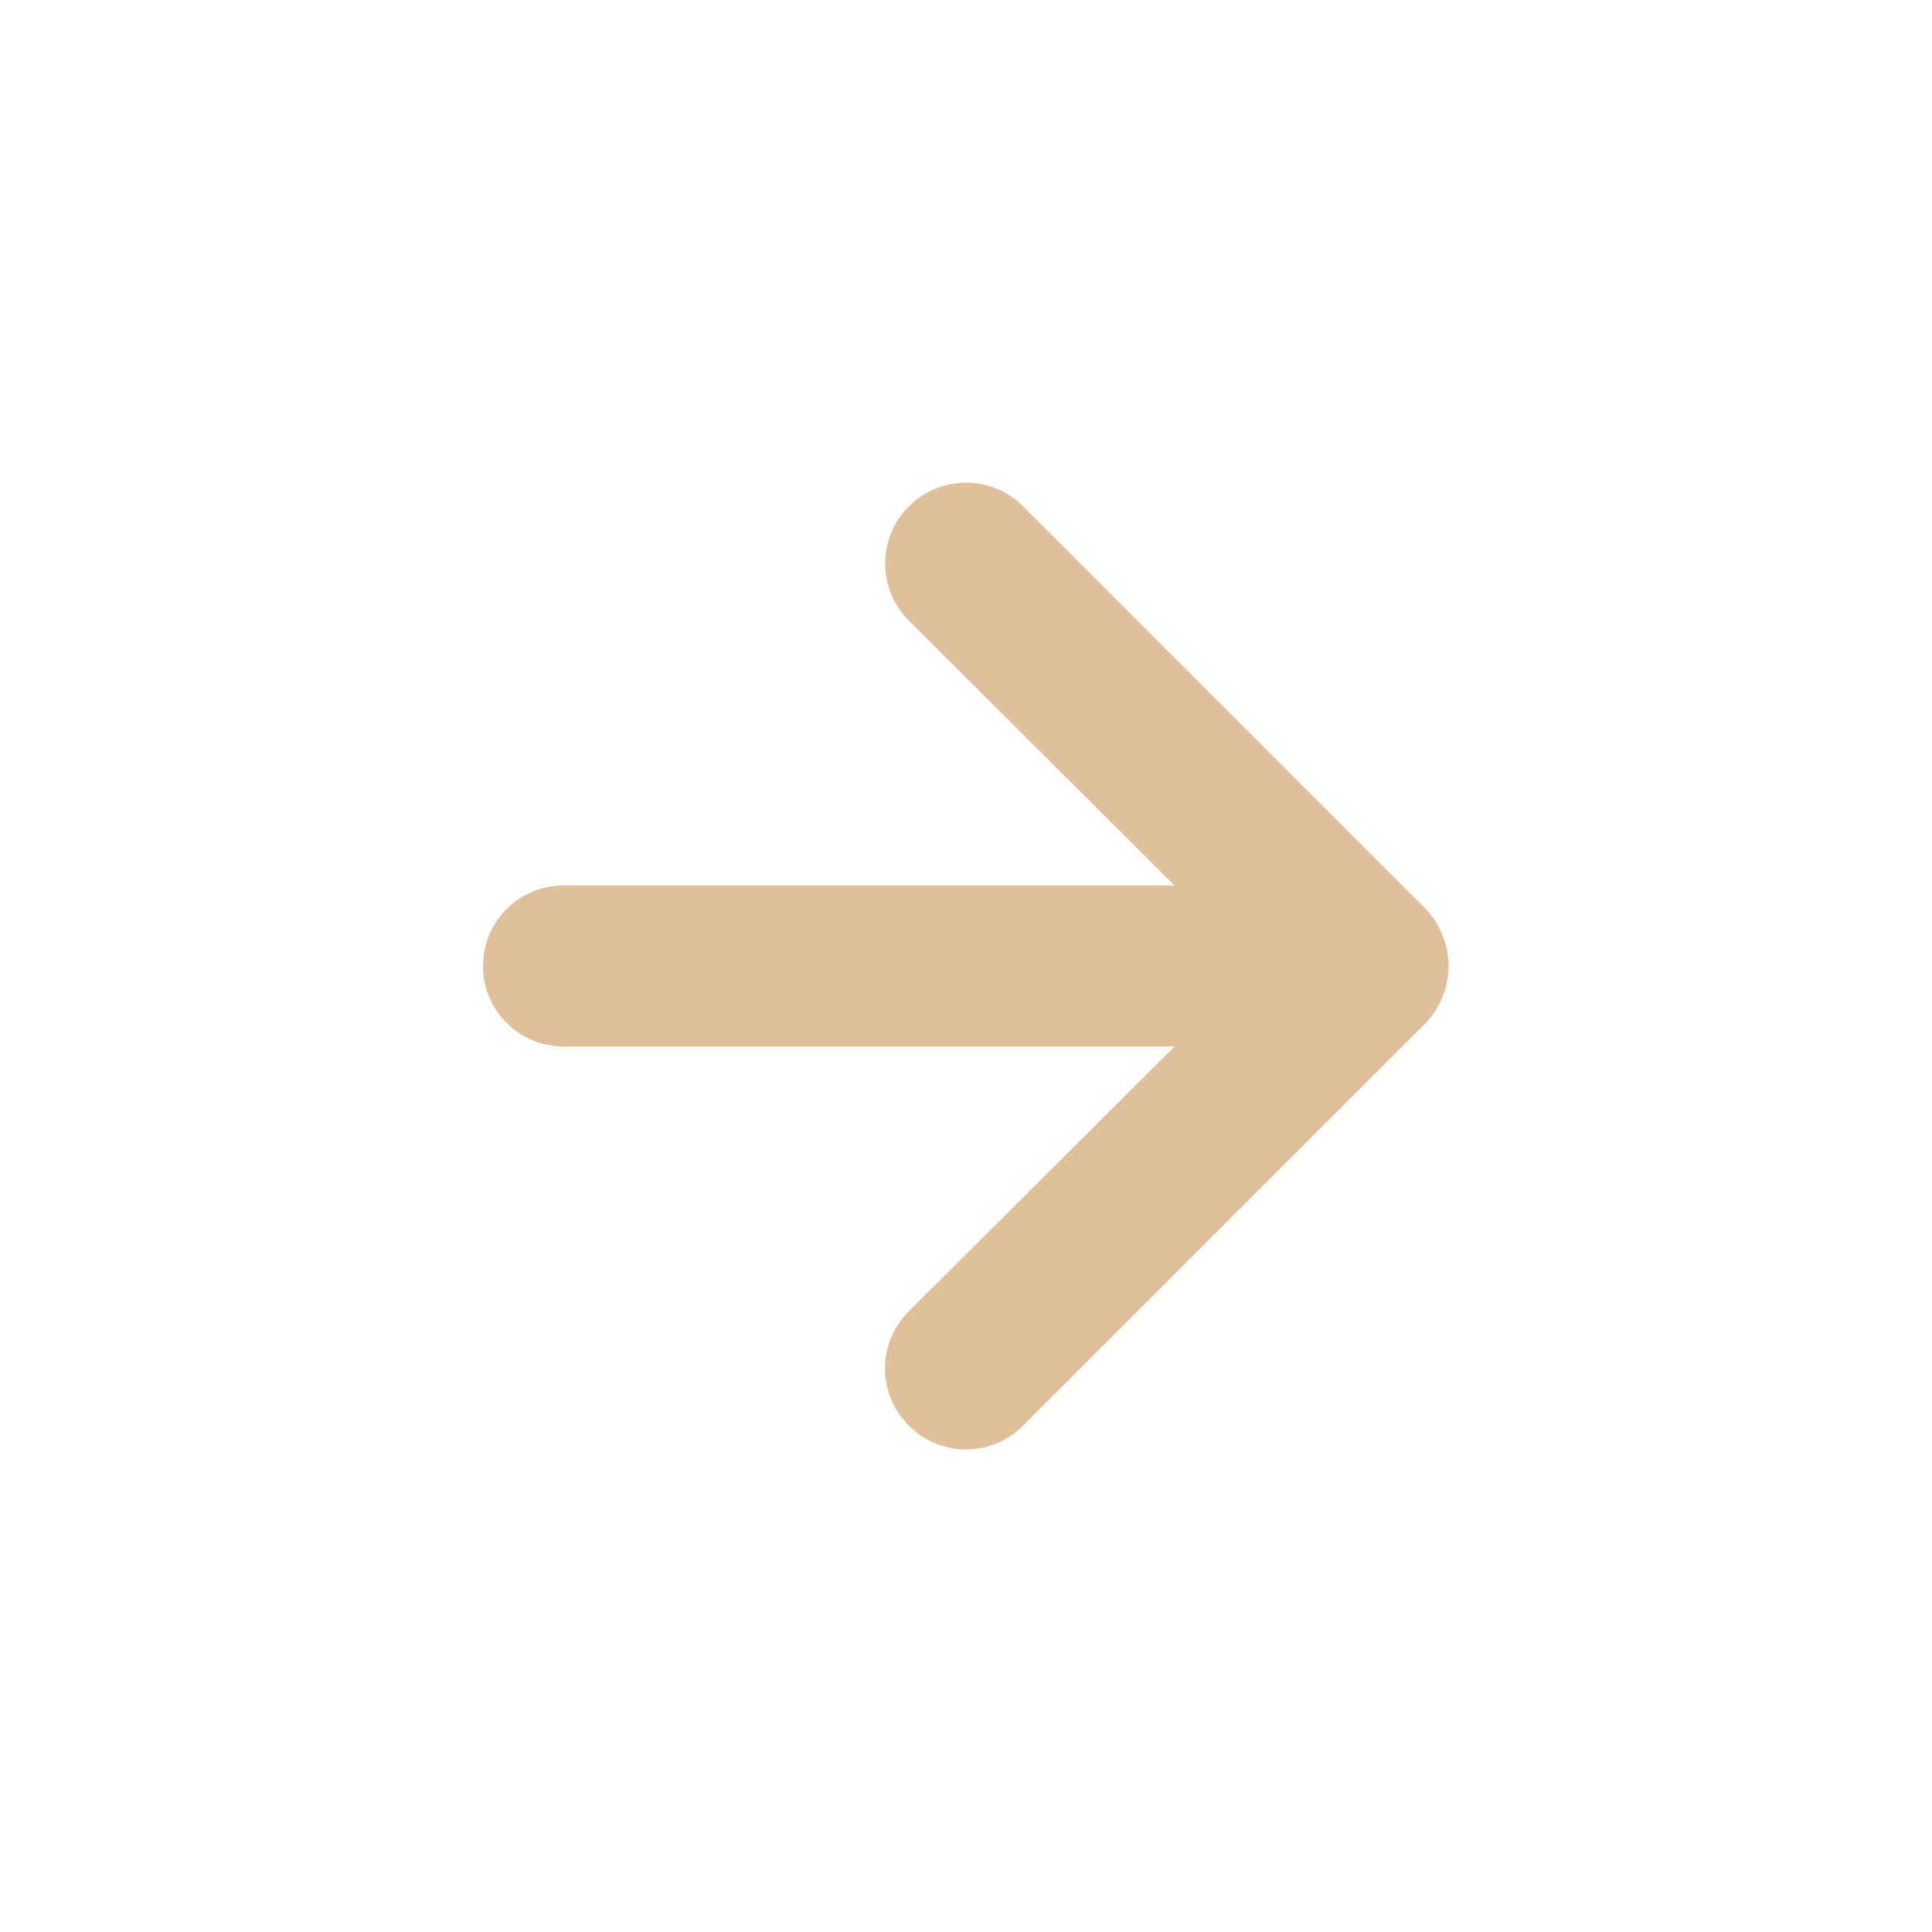
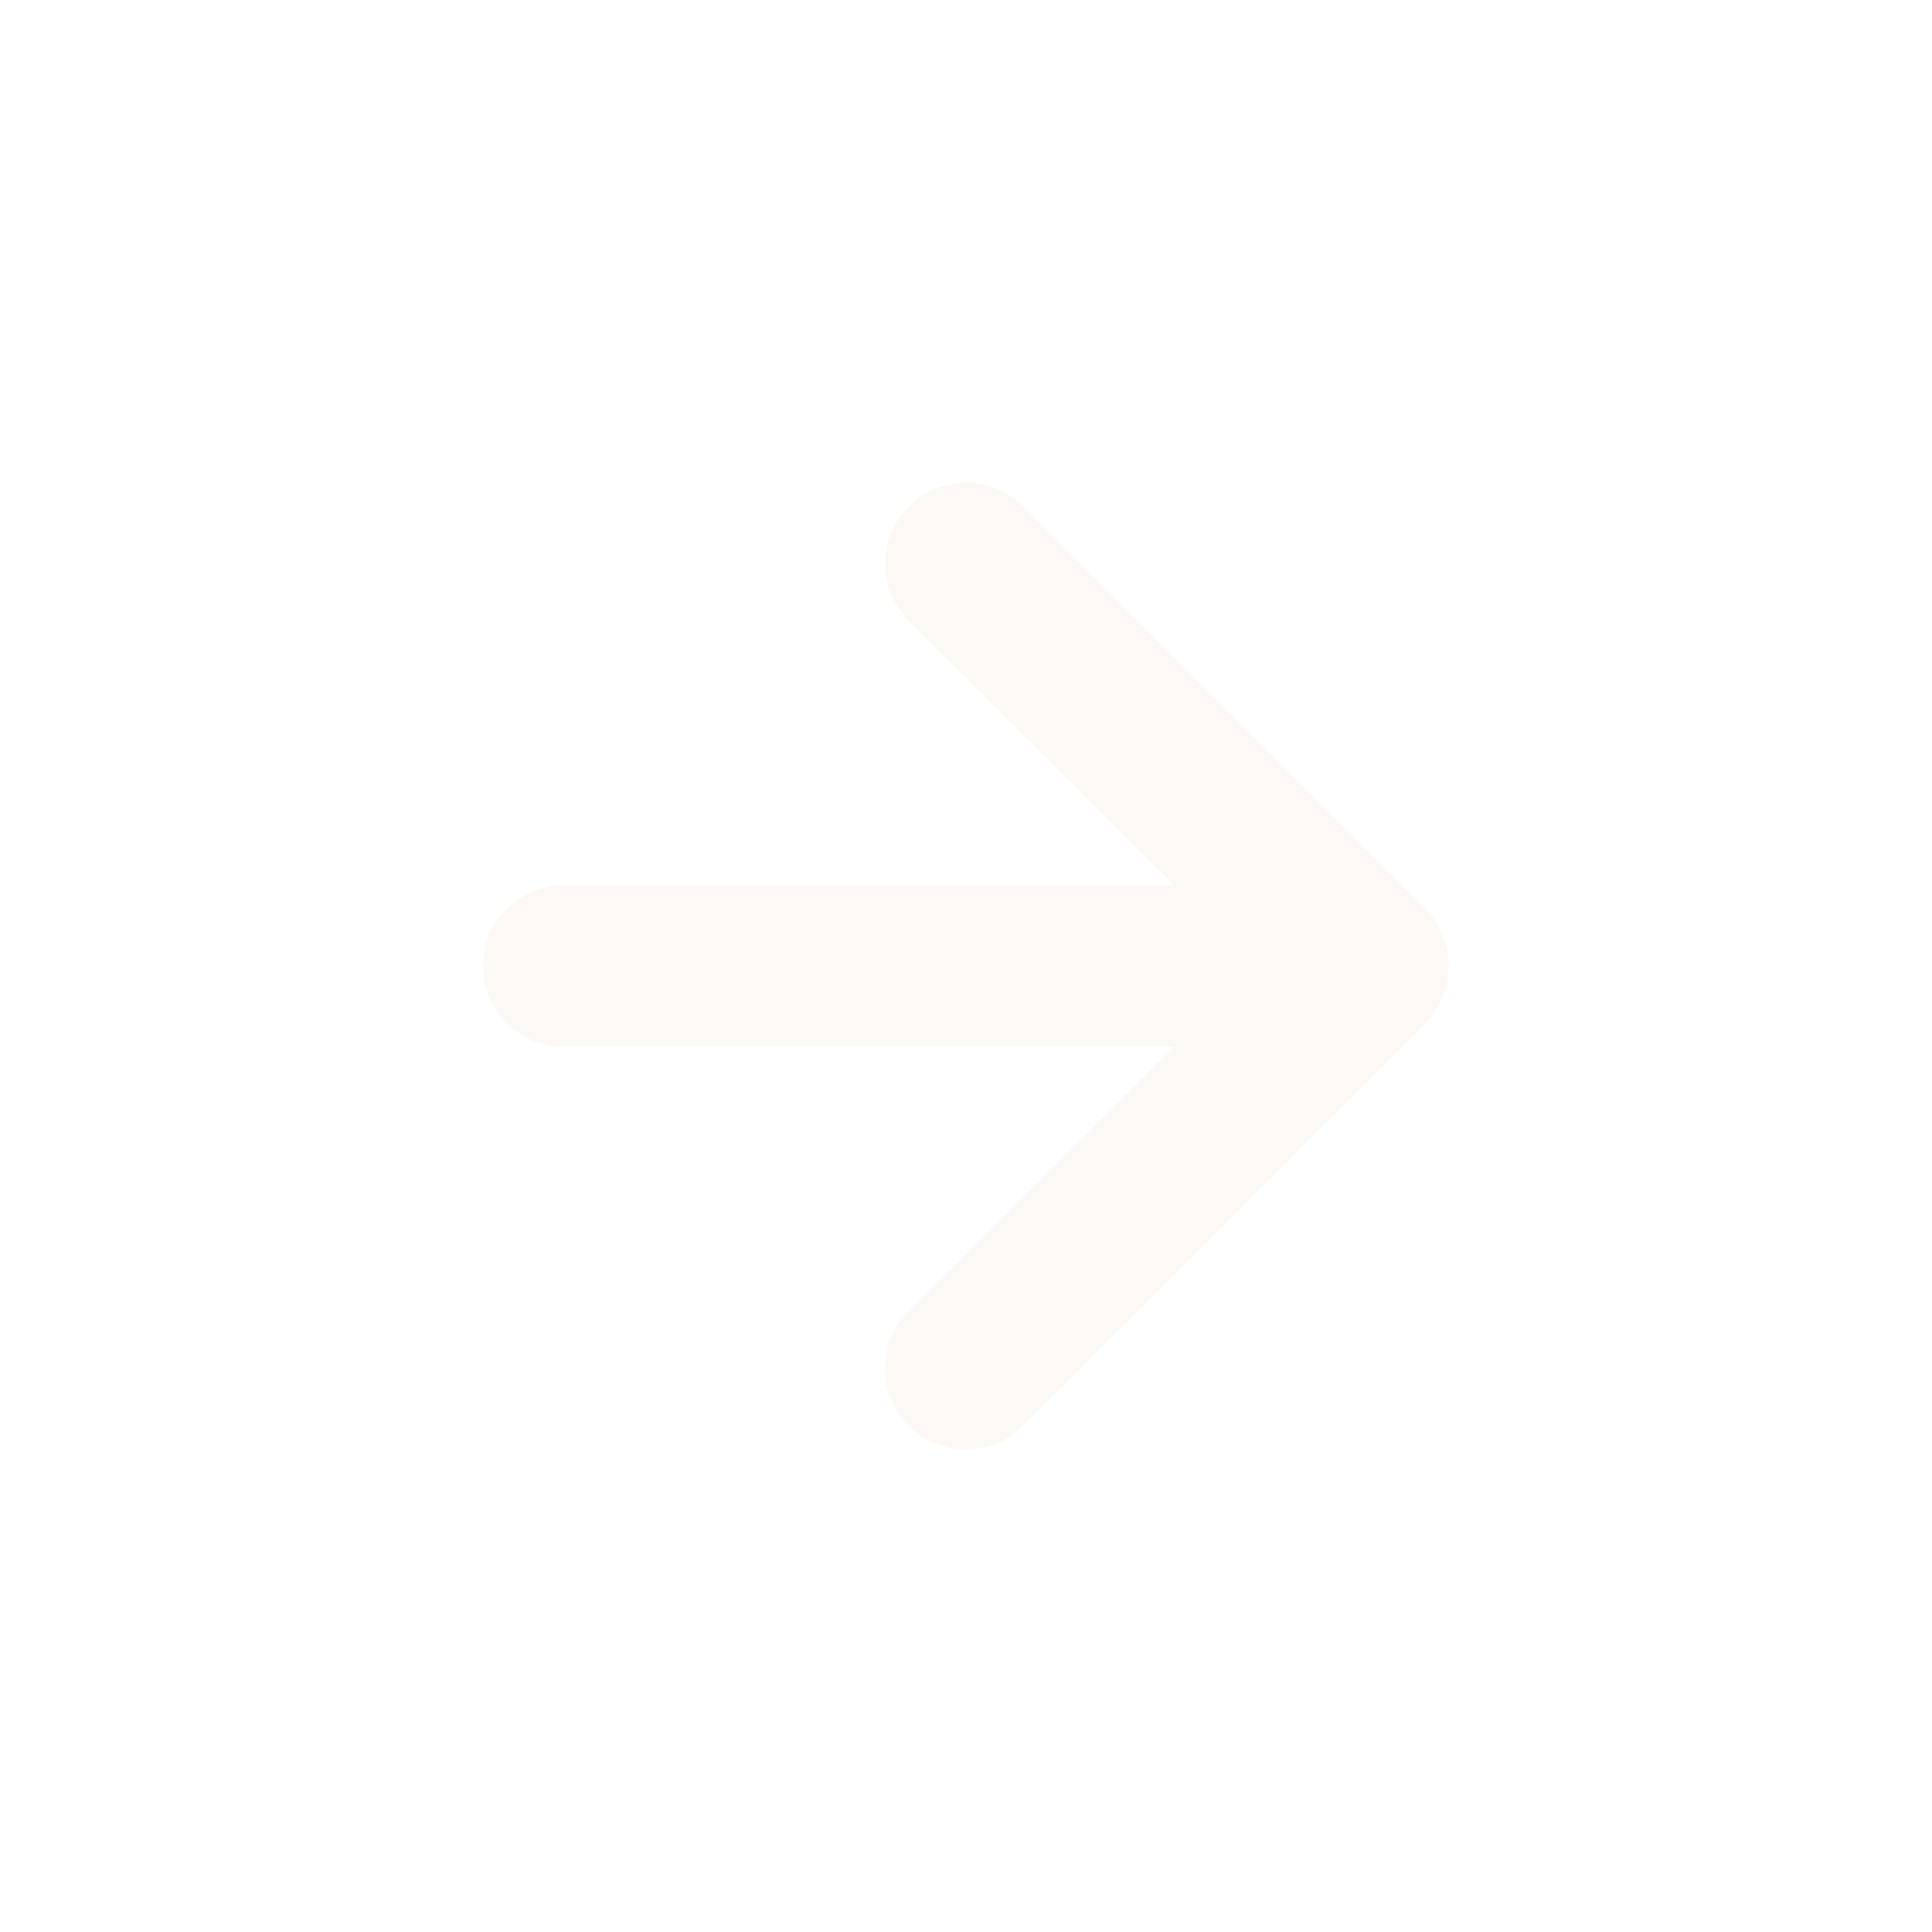
<svg xmlns="http://www.w3.org/2000/svg" data-name="Layer 1" viewBox="0 0 24 24">
-   <path fill="#DFC09A" d="M17.92,11.62a1,1,0,0,0-.21-.33l-5-5a1,1,0,0,0-1.42,1.42L14.59,11H7a1,1,0,0,0,0,2h7.59l-3.3,3.29a1,1,0,0,0,0,1.42,1,1,0,0,0,1.42,0l5-5a1,1,0,0,0,.21-.33A1,1,0,0,0,17.92,11.62Z" />
+   <path fill="#FCF9F5" d="M17.92,11.62a1,1,0,0,0-.21-.33l-5-5a1,1,0,0,0-1.42,1.42L14.59,11H7a1,1,0,0,0,0,2h7.59l-3.3,3.29a1,1,0,0,0,0,1.42,1,1,0,0,0,1.42,0l5-5a1,1,0,0,0,.21-.33A1,1,0,0,0,17.92,11.62Z" />
</svg>
